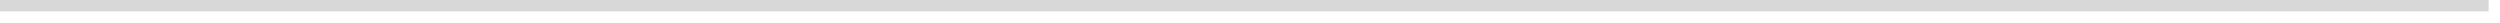
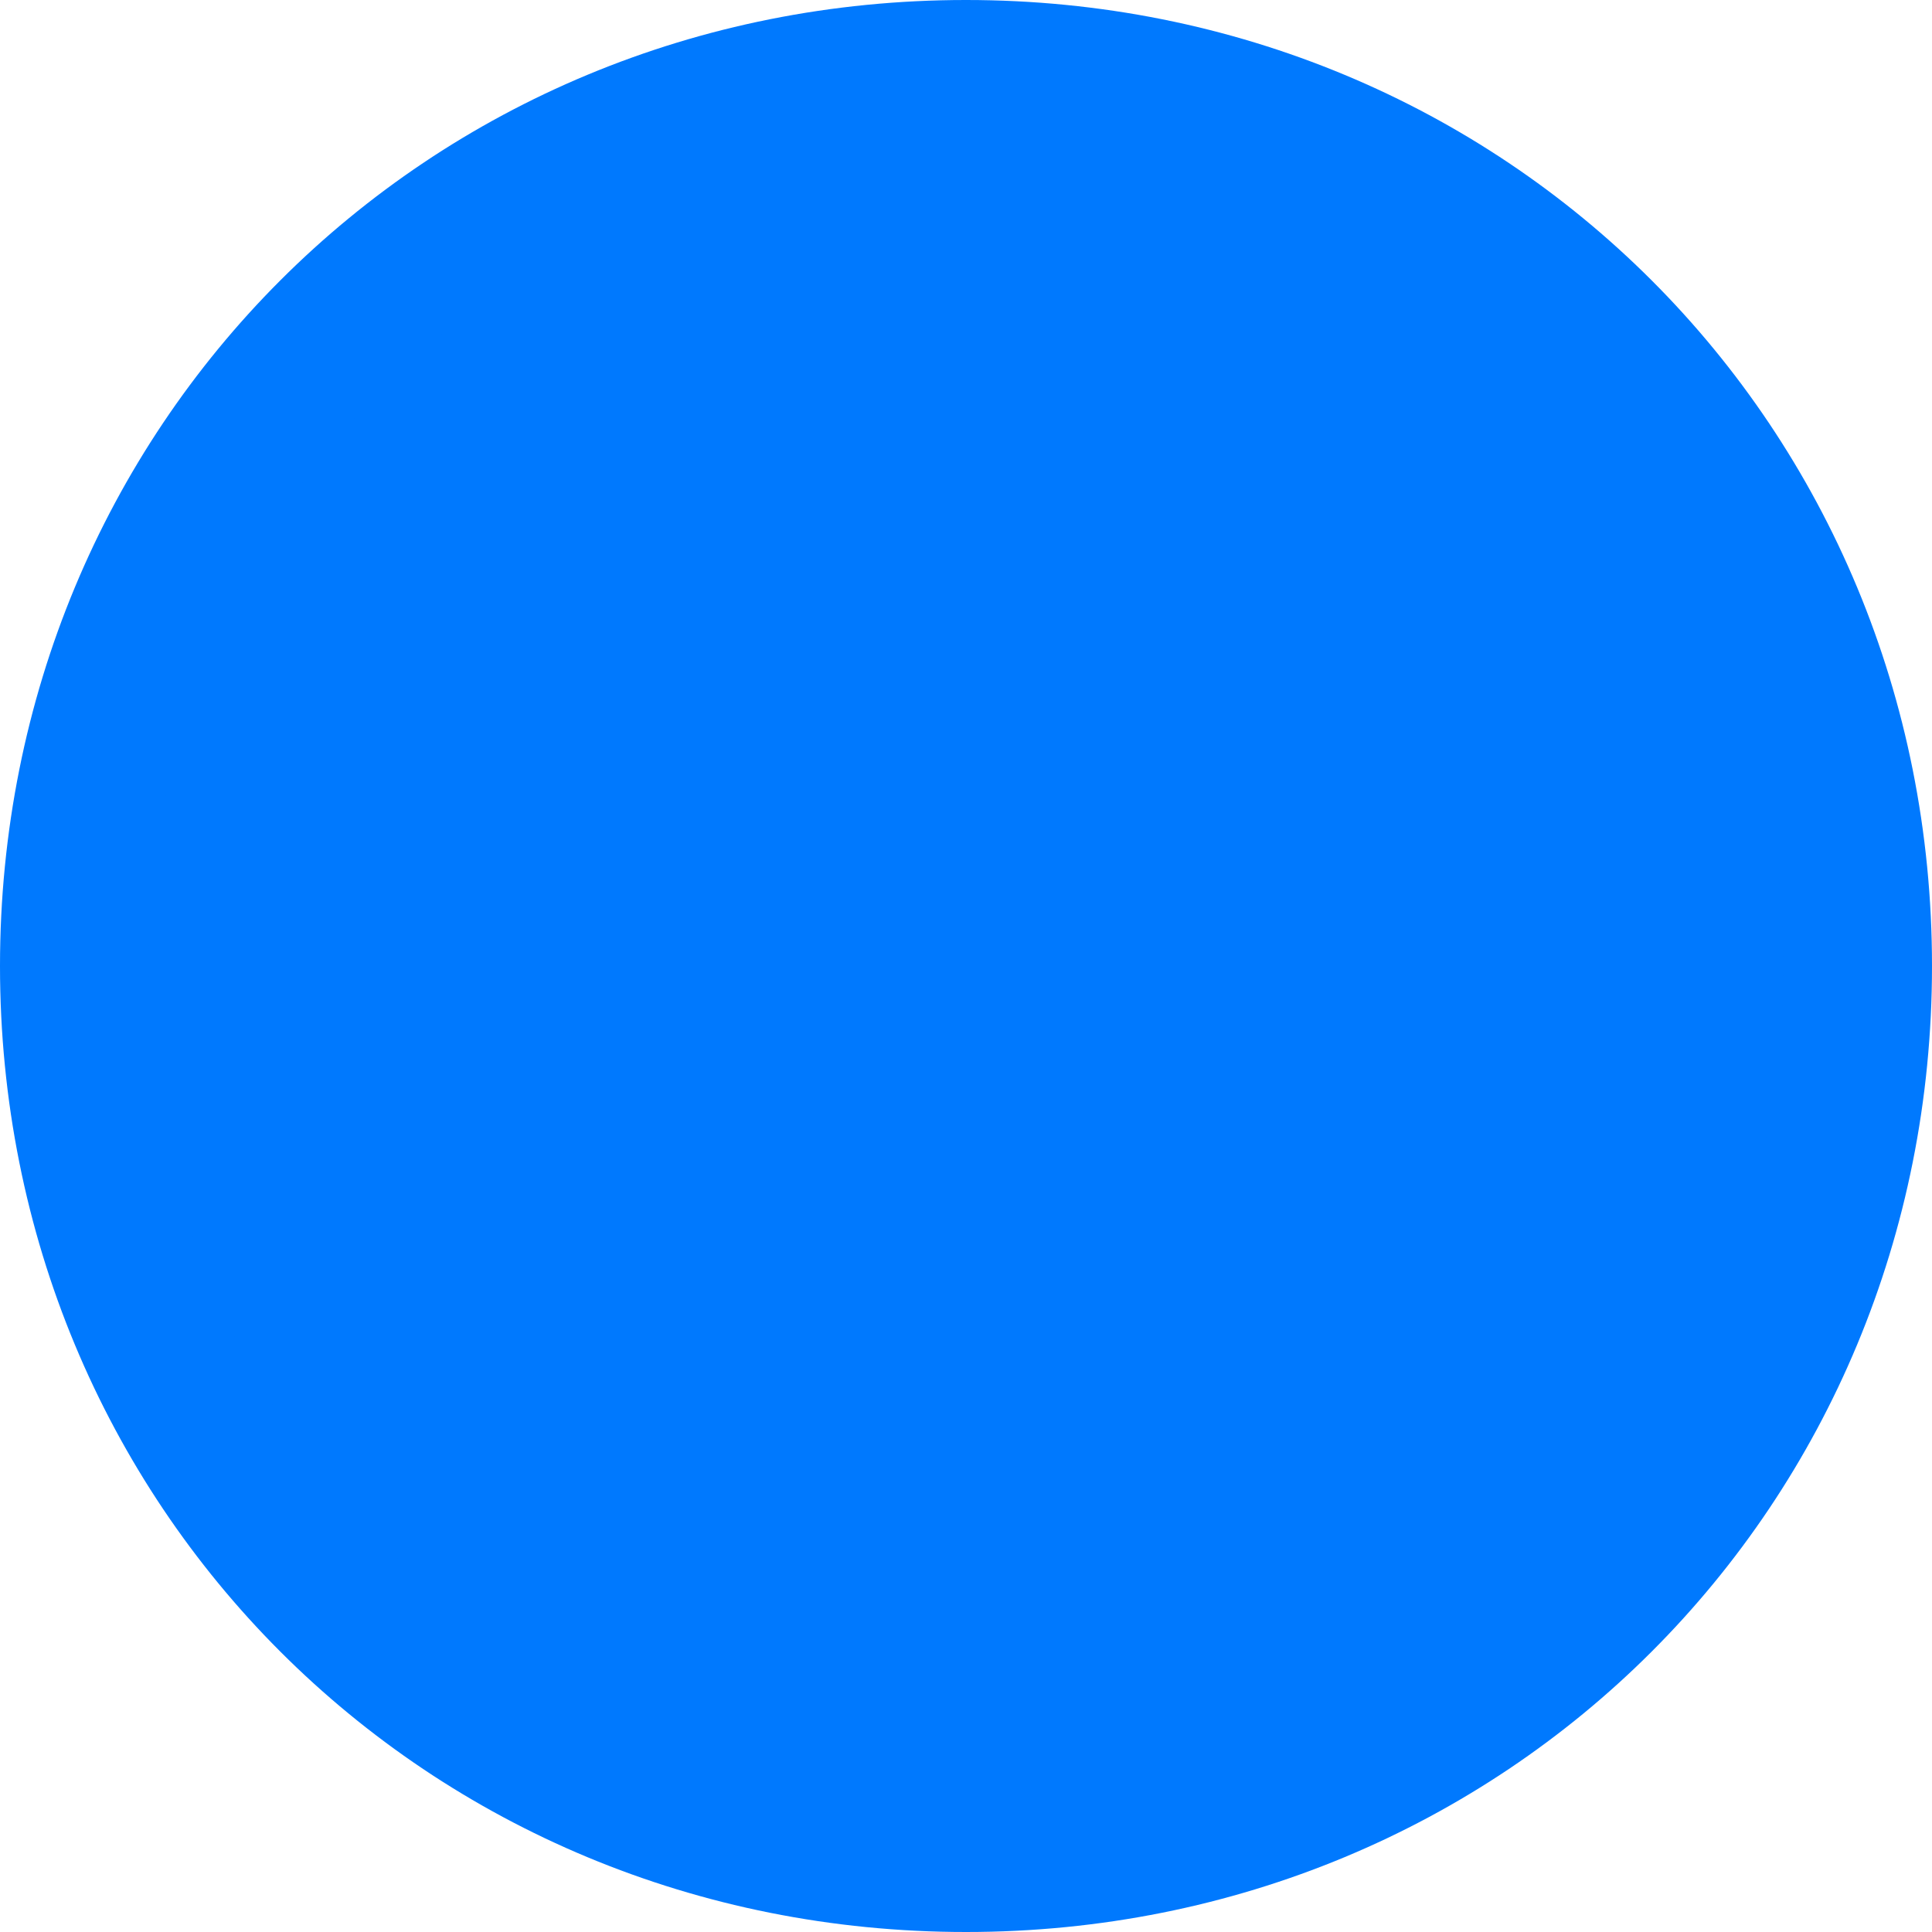
- <svg xmlns="http://www.w3.org/2000/svg" version="1.1" width="220px" height="2px">
-   <g transform="matrix(1 0 0 1 -96 -795 )">
-     <path d="M 96 795.5  L 315 795.5  " stroke-width="1" stroke="#d8d8d8" fill="none" />
+ <svg xmlns="http://www.w3.org/2000/svg" version="1.1" width="26px" height="26px">
+   <g transform="matrix(1 0 0 1 -1115 -410 )">
+     <path d="M 1128 411  C 1134.72 411  1140 416.28  1140 423  C 1140 429.72  1134.72 435  1128 435  C 1121.28 435  1116 429.72  1116 423  C 1116 416.28  1121.28 411  1128 411  Z " fill-rule="nonzero" fill="#0079fe" stroke="none" />
+     <path d="M 1128 411  C 1134.72 411  1140 416.28  1140 423  C 1140 429.72  1134.72 435  1128 435  C 1121.28 435  1116 429.72  1116 423  C 1116 416.28  1121.28 411  1128 411  Z " stroke-width="2" stroke="#0079fe" fill="none" />
  </g>
</svg>
